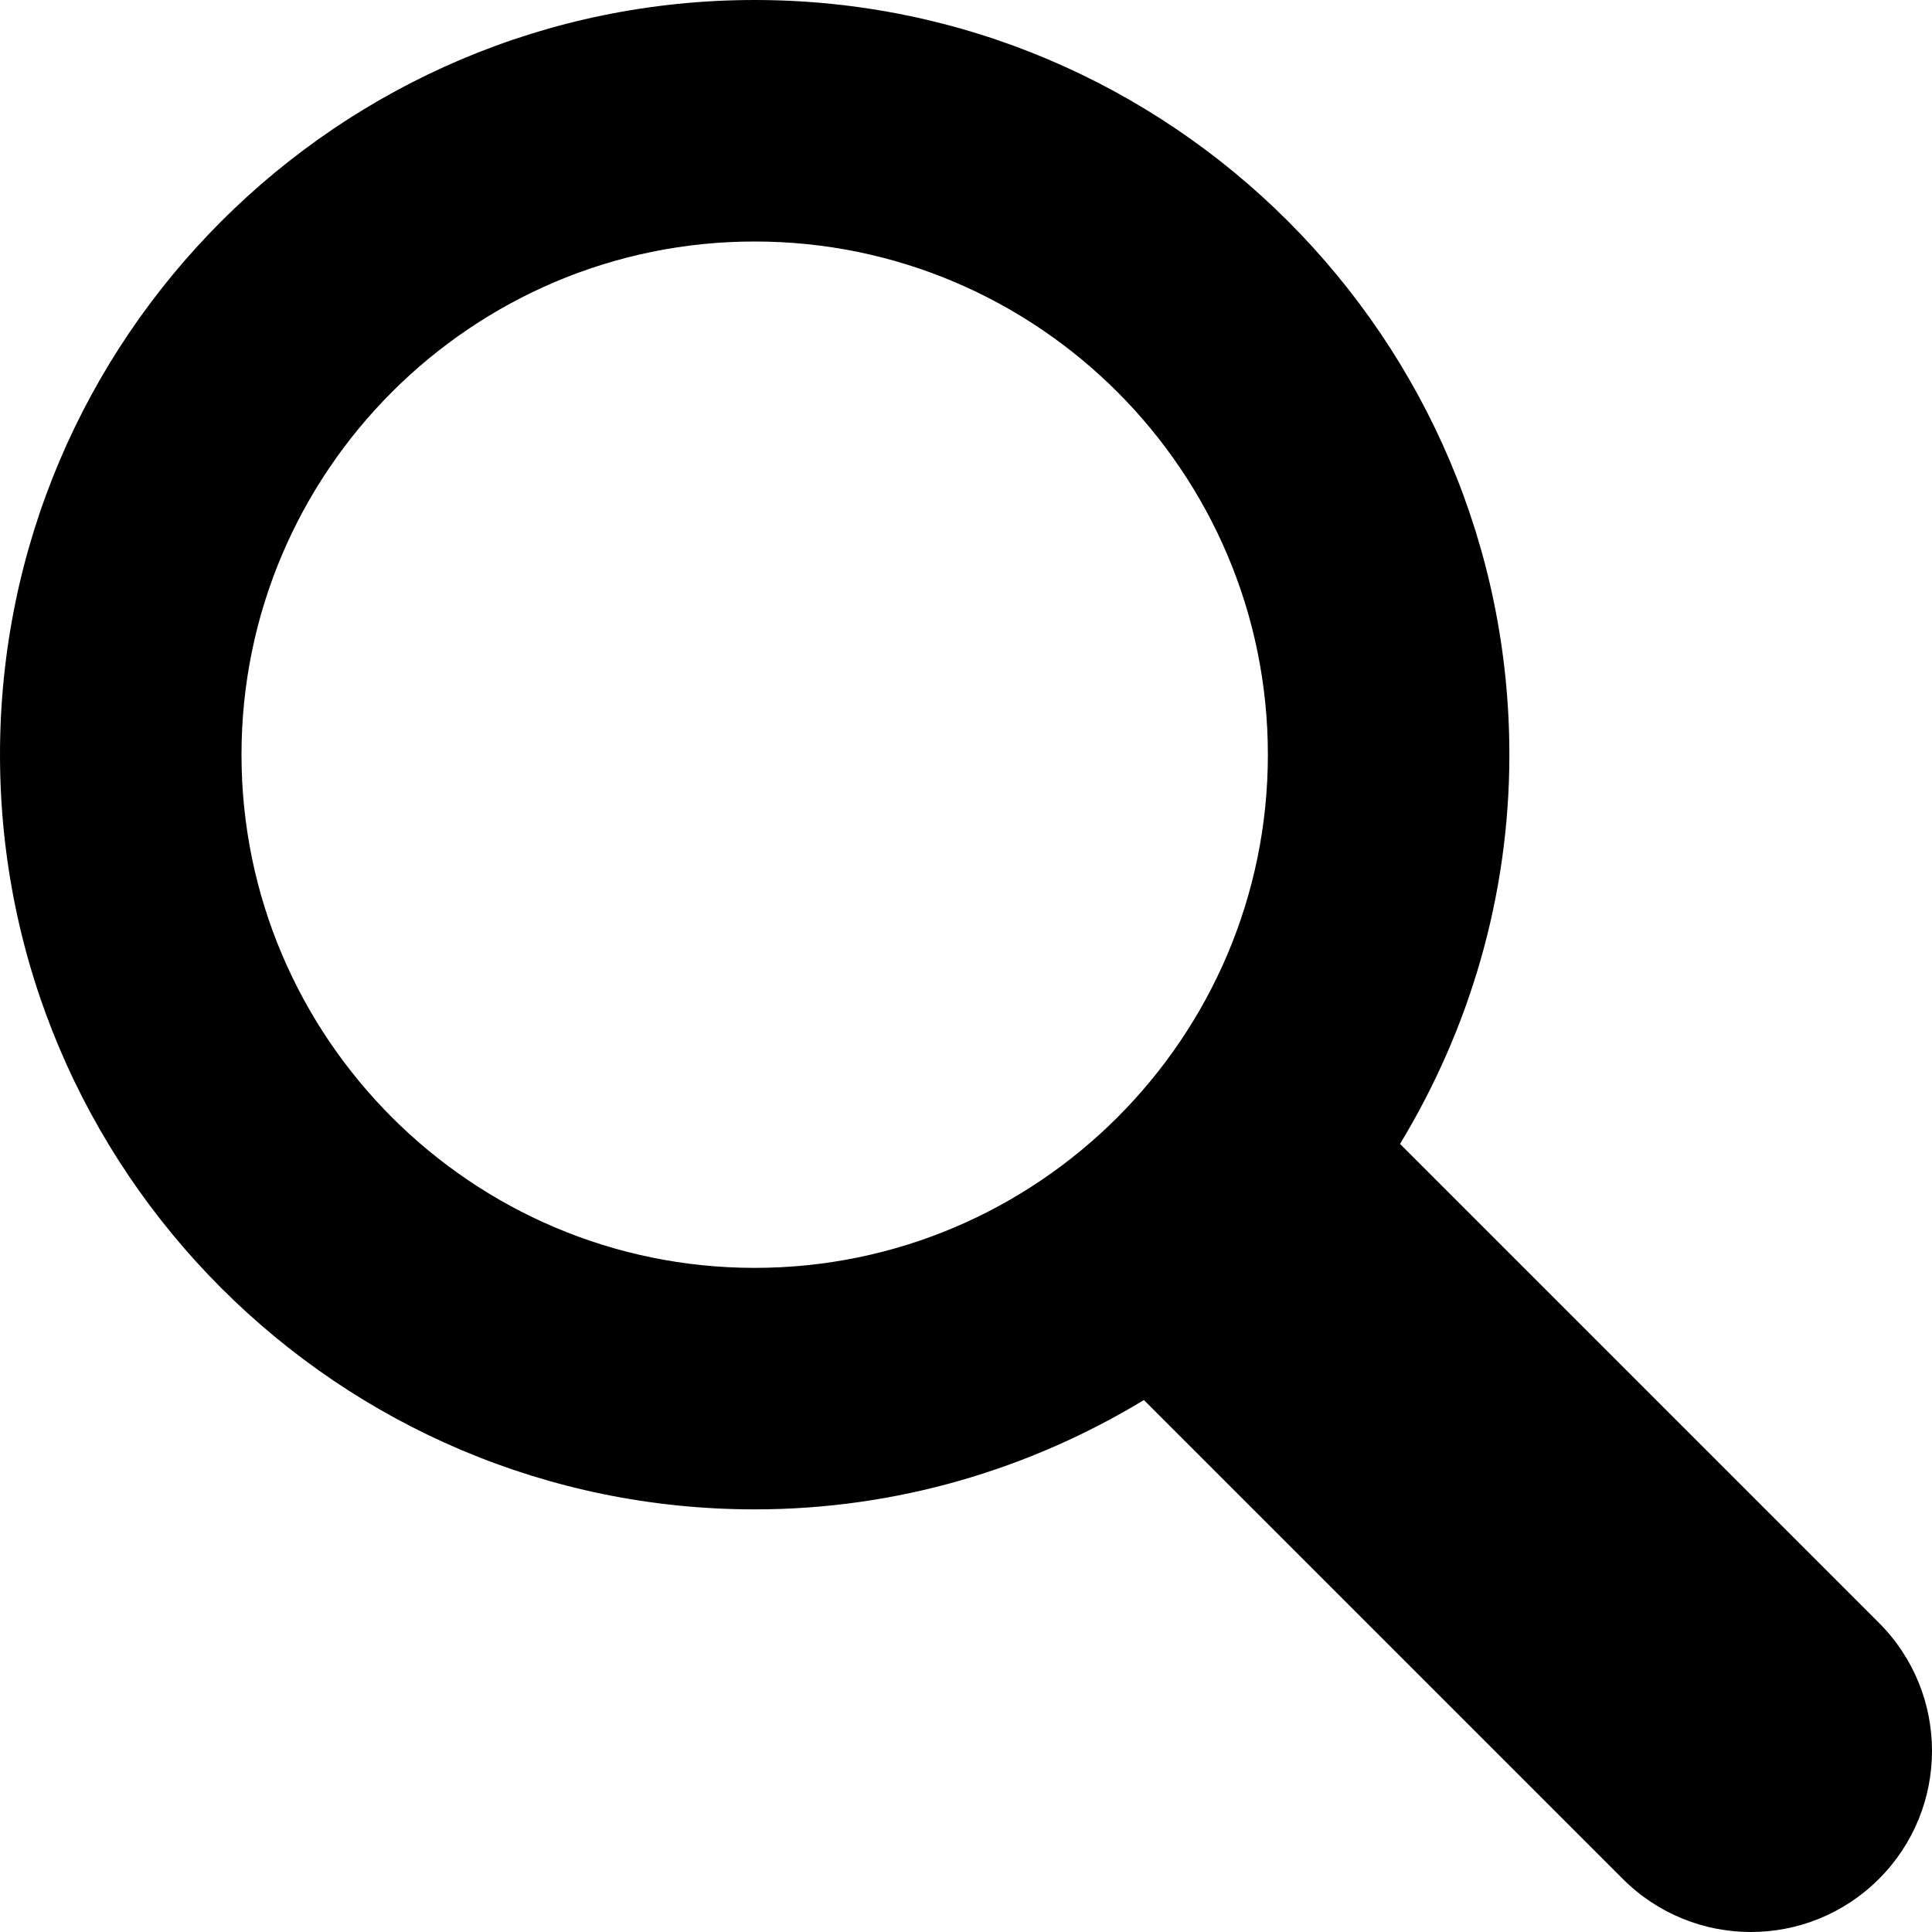
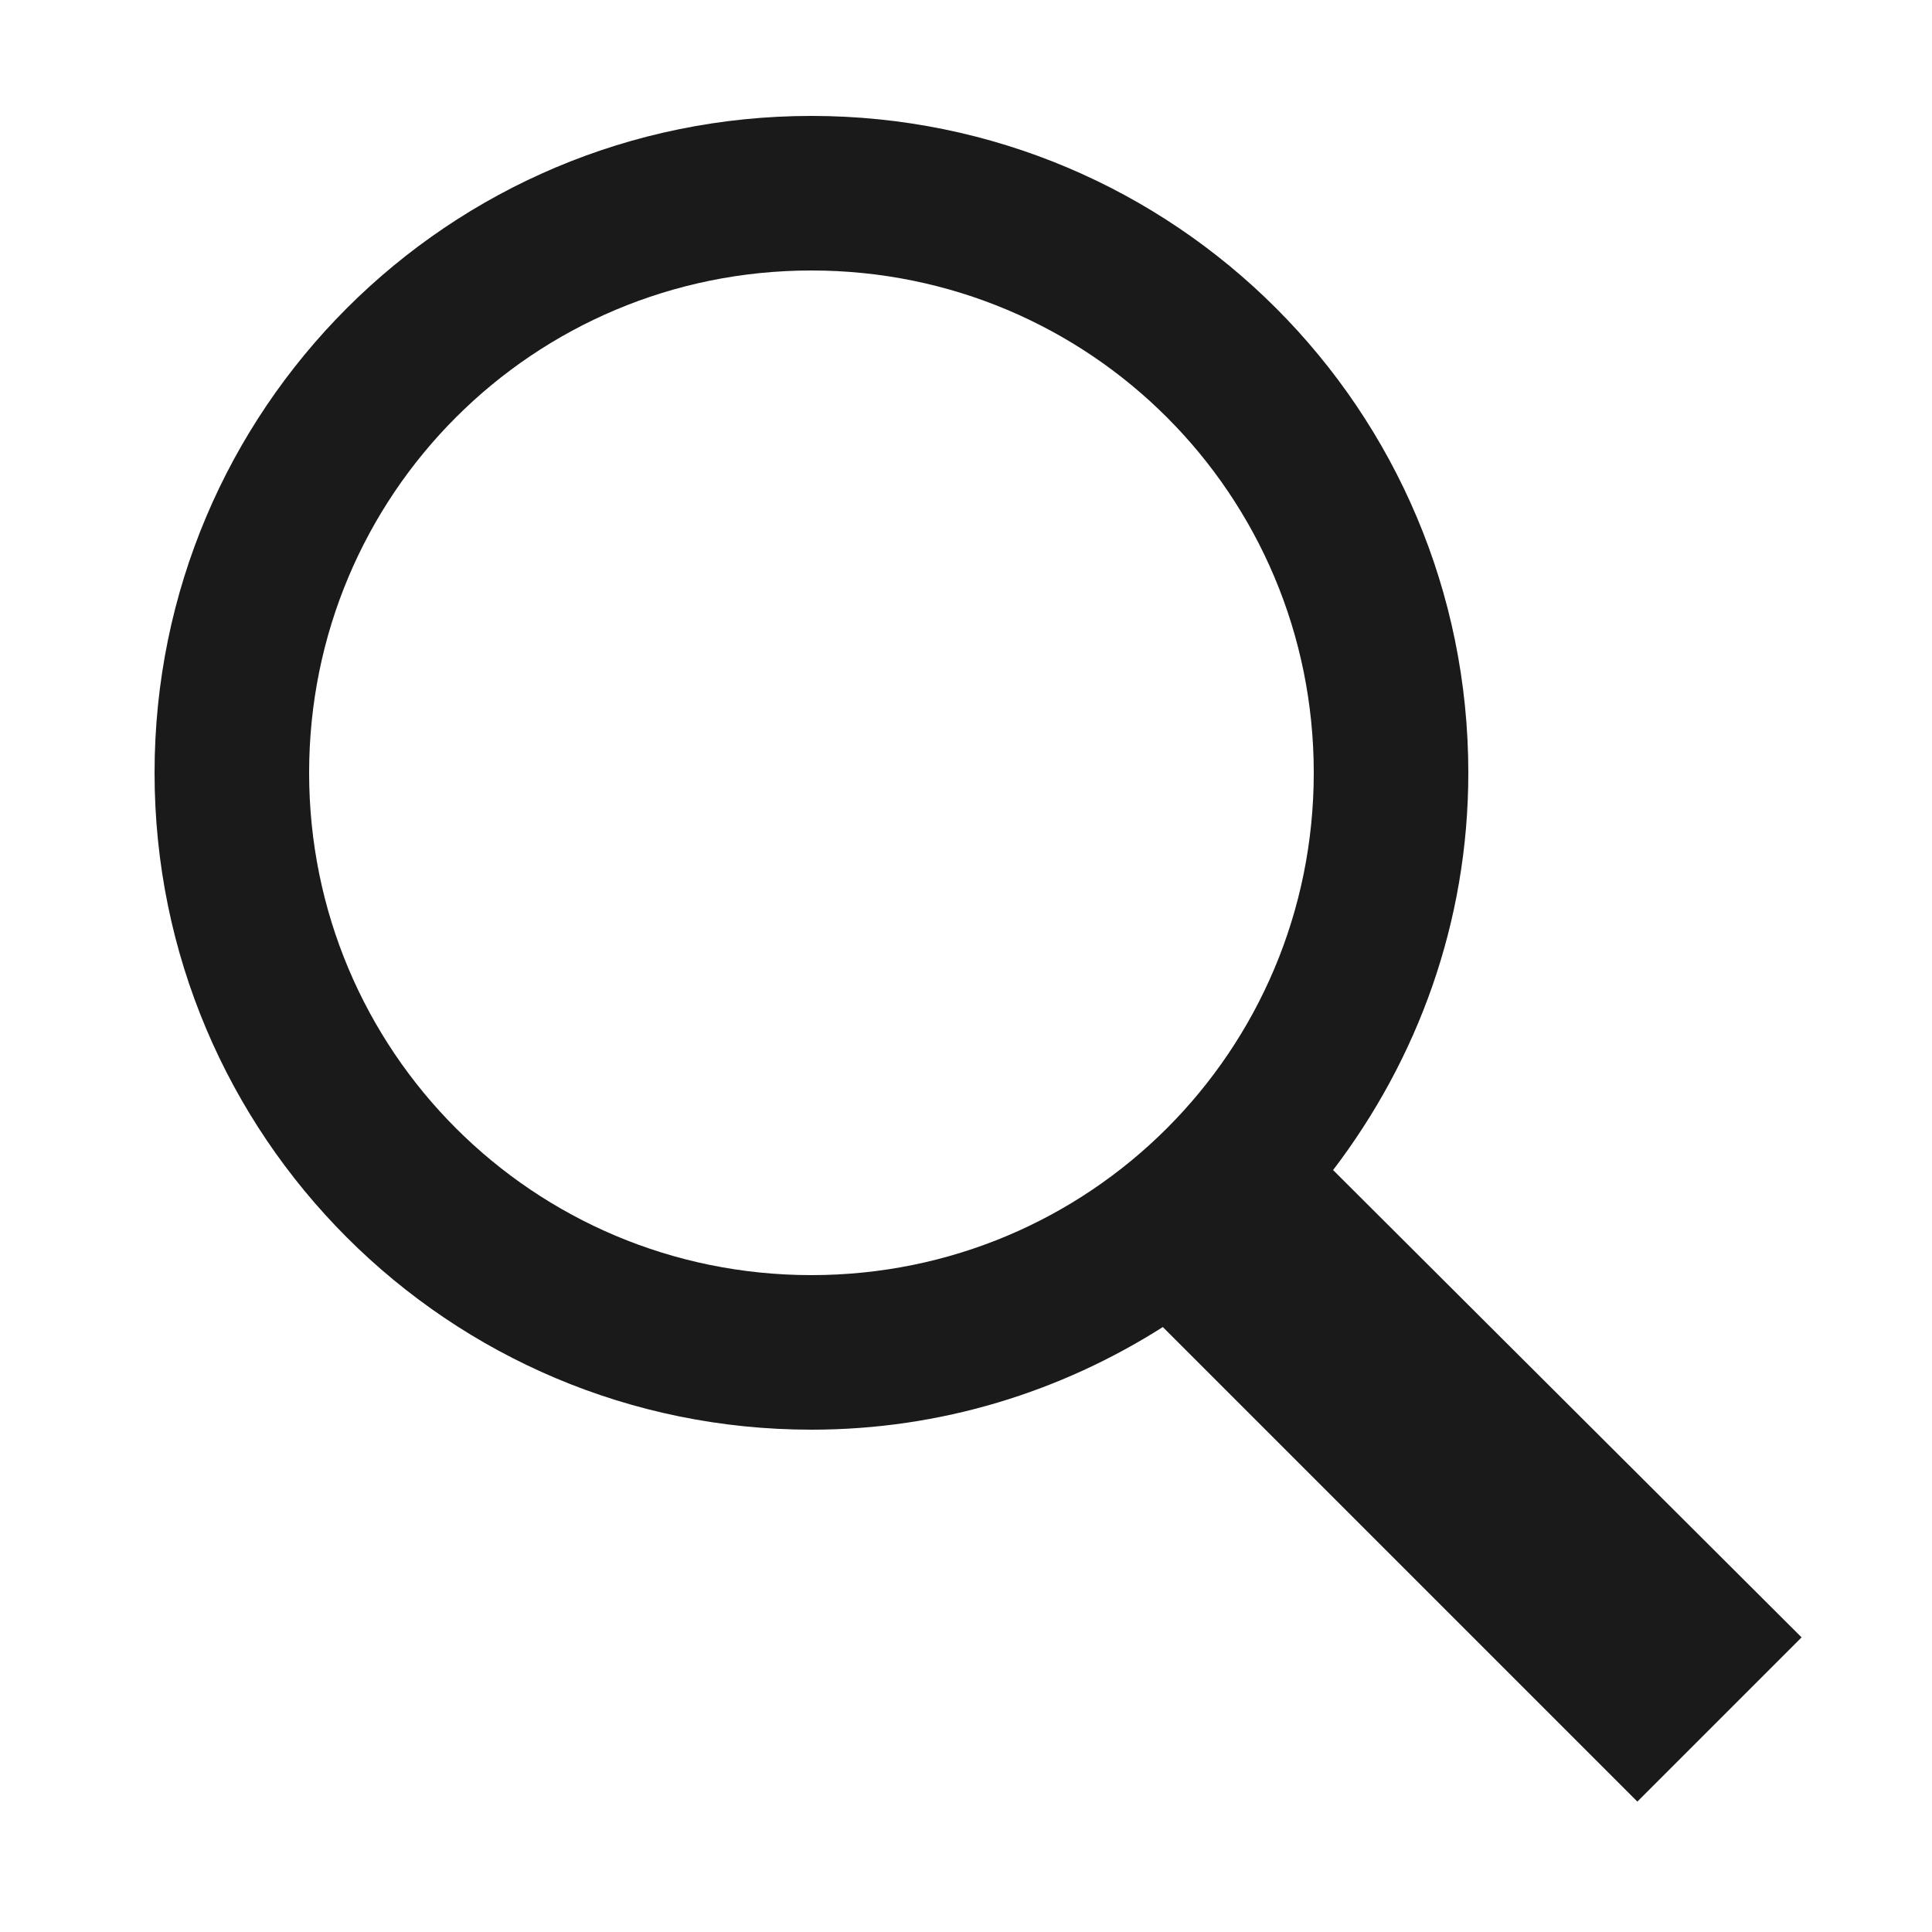
- <svg xmlns="http://www.w3.org/2000/svg" version="1.1" id="Capa_1" x="0px" y="0px" viewBox="0 0 512 512" style="enable-background:new 0 0 512 512;" xml:space="preserve">
-   <g>
-     <path d="M497.938,430.063l-126.914-126.91C389.287,272.988,400,237.762,400,200C400,89.719,310.281,0,200,0   C89.719,0,0,89.719,0,200c0,110.281,89.719,200,200,200c37.762,0,72.984-10.711,103.148-28.973l126.914,126.91   C439.438,507.313,451.719,512,464,512c12.281,0,24.563-4.688,33.938-14.063C516.688,479.195,516.688,448.805,497.938,430.063z    M64,200c0-74.992,61.016-136,136-136s136,61.008,136,136s-61.016,136-136,136S64,274.992,64,200z" />
-   </g>
-   <g>
- </g>
-   <g>
- </g>
-   <g>
- </g>
-   <g>
- </g>
-   <g>
- </g>
-   <g>
- </g>
-   <g>
- </g>
-   <g>
- </g>
-   <g>
- </g>
-   <g>
- </g>
-   <g>
- </g>
-   <g>
- </g>
-   <g>
- </g>
-   <g>
- </g>
-   <g>
- </g>
+ <svg xmlns="http://www.w3.org/2000/svg" fill="#1A1A1A" viewBox="0 0 50 50" width="25px" height="25px">
+   <path d="M 21 3 C 11.602 3 4 10.602 4 20 C 4 29.398 11.602 37 21 37 C 24.355 37 27.461 36.016 30.094 34.344 L 42.375 46.625 L 46.625 42.375 L 34.5 30.281 C 36.68 27.422 38 23.879 38 20 C 38 10.602 30.398 3 21 3 Z M 21 7 C 28.199 7 34 12.801 34 20 C 34 27.199 28.199 33 21 33 C 13.801 33 8 27.199 8 20 C 8 12.801 13.801 7 21 7 Z" />
</svg>
